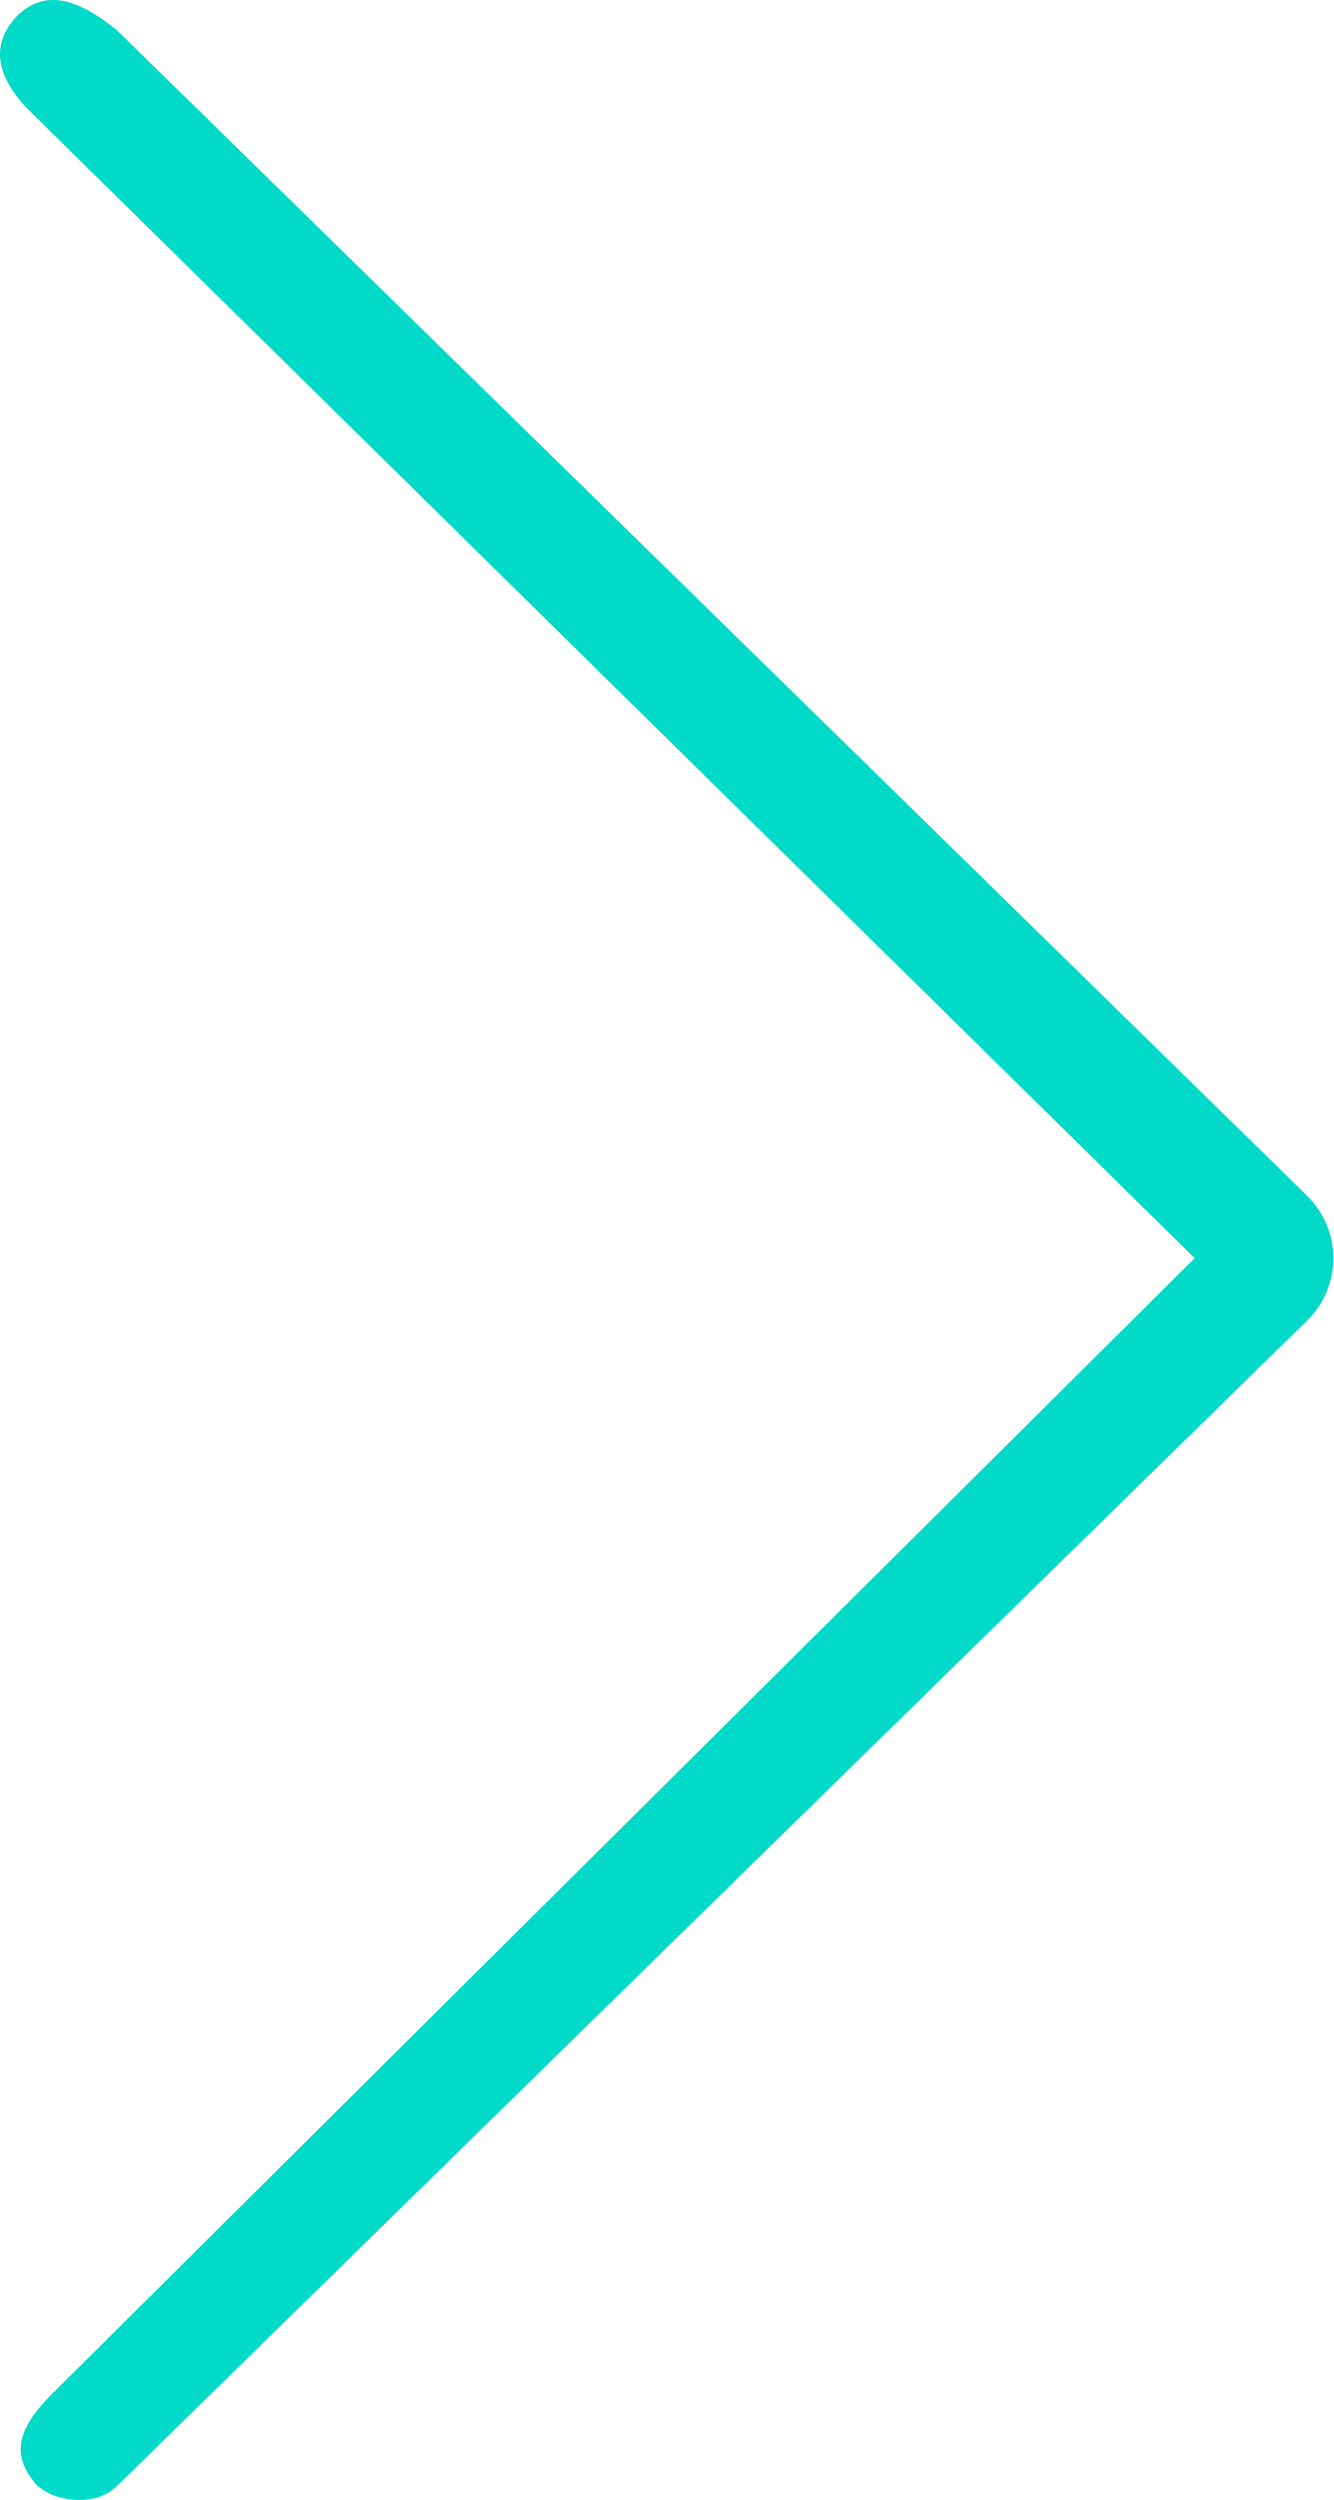
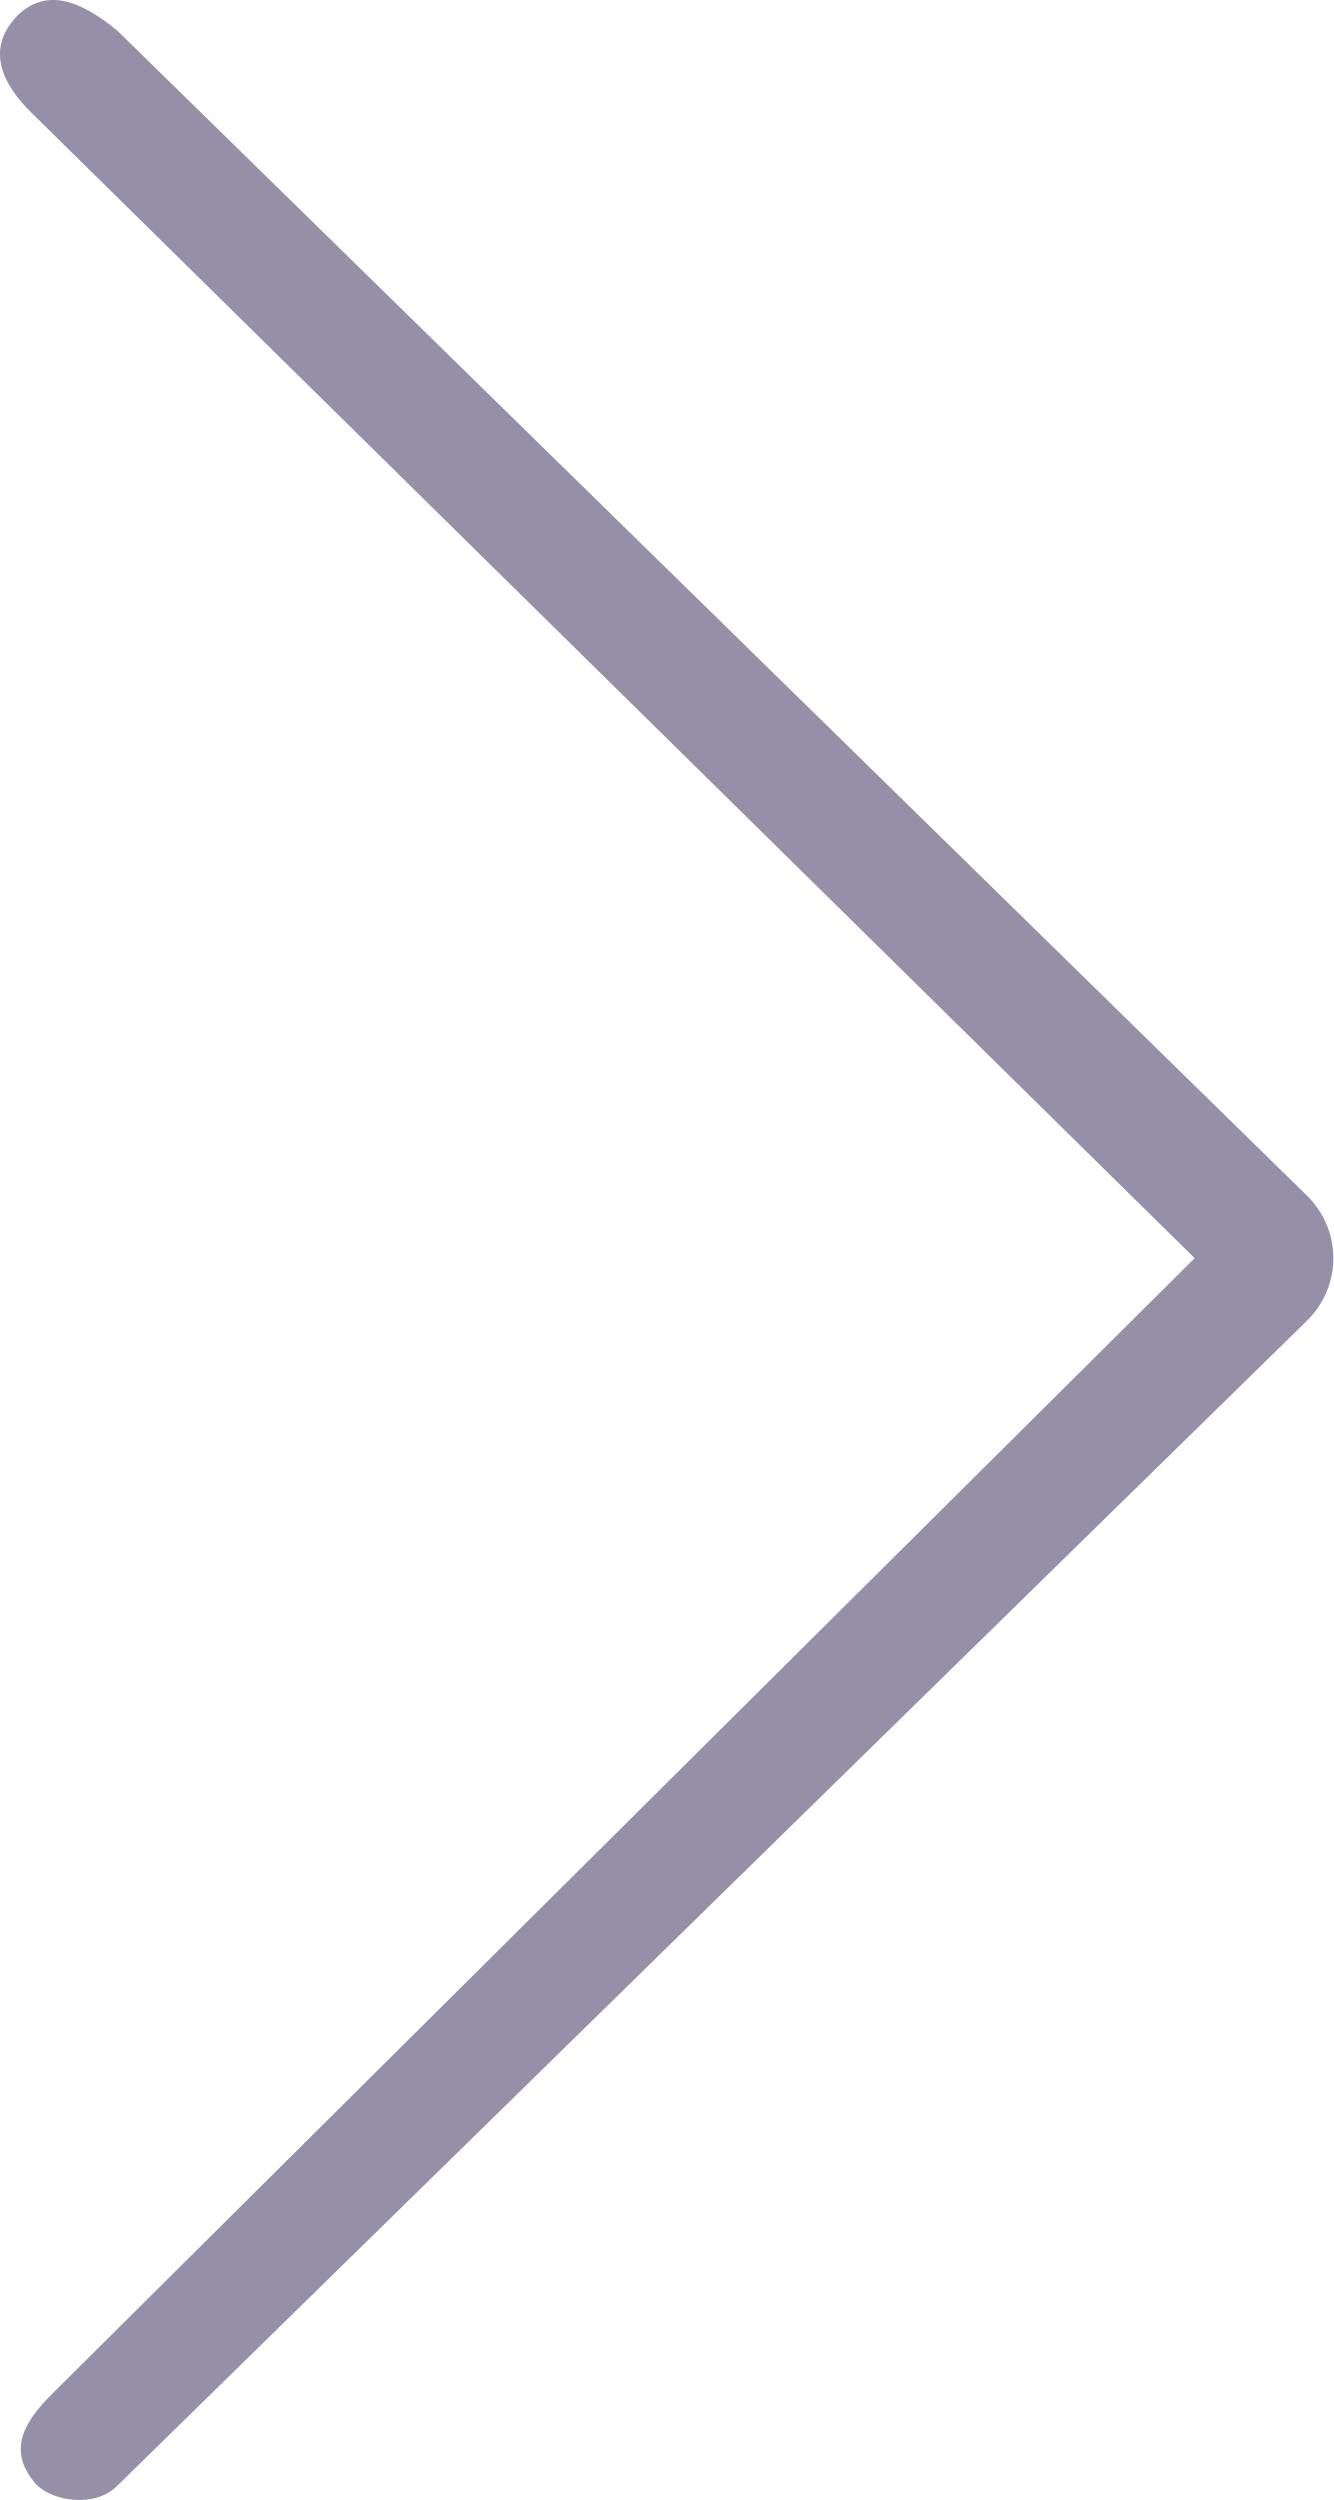
<svg xmlns="http://www.w3.org/2000/svg" width="8" height="15" viewBox="0 0 8 15" fill="none">
-   <path d="M0.213 14.902C0.063 14.724 0.107 14.565 0.319 14.357L7.168 7.549L0.166 0.654C-0.028 0.451 -0.059 0.258 0.11 0.088C0.282 -0.071 0.478 0 0.702 0.182L7.841 7.173C8.053 7.381 8.053 7.718 7.841 7.925L0.702 14.916C0.567 15.051 0.307 15.006 0.213 14.902Z" fill="#02DAC9" />
+   <path d="M0.213 14.902C0.063 14.724 0.107 14.565 0.319 14.357L7.168 7.549L0.166 0.654C-0.028 0.451 -0.059 0.258 0.11 0.088C0.282 -0.071 0.478 0 0.702 0.182L7.841 7.173C8.053 7.381 8.053 7.718 7.841 7.925L0.702 14.916C0.567 15.051 0.307 15.006 0.213 14.902Z" fill="#958FA8" />
</svg>
